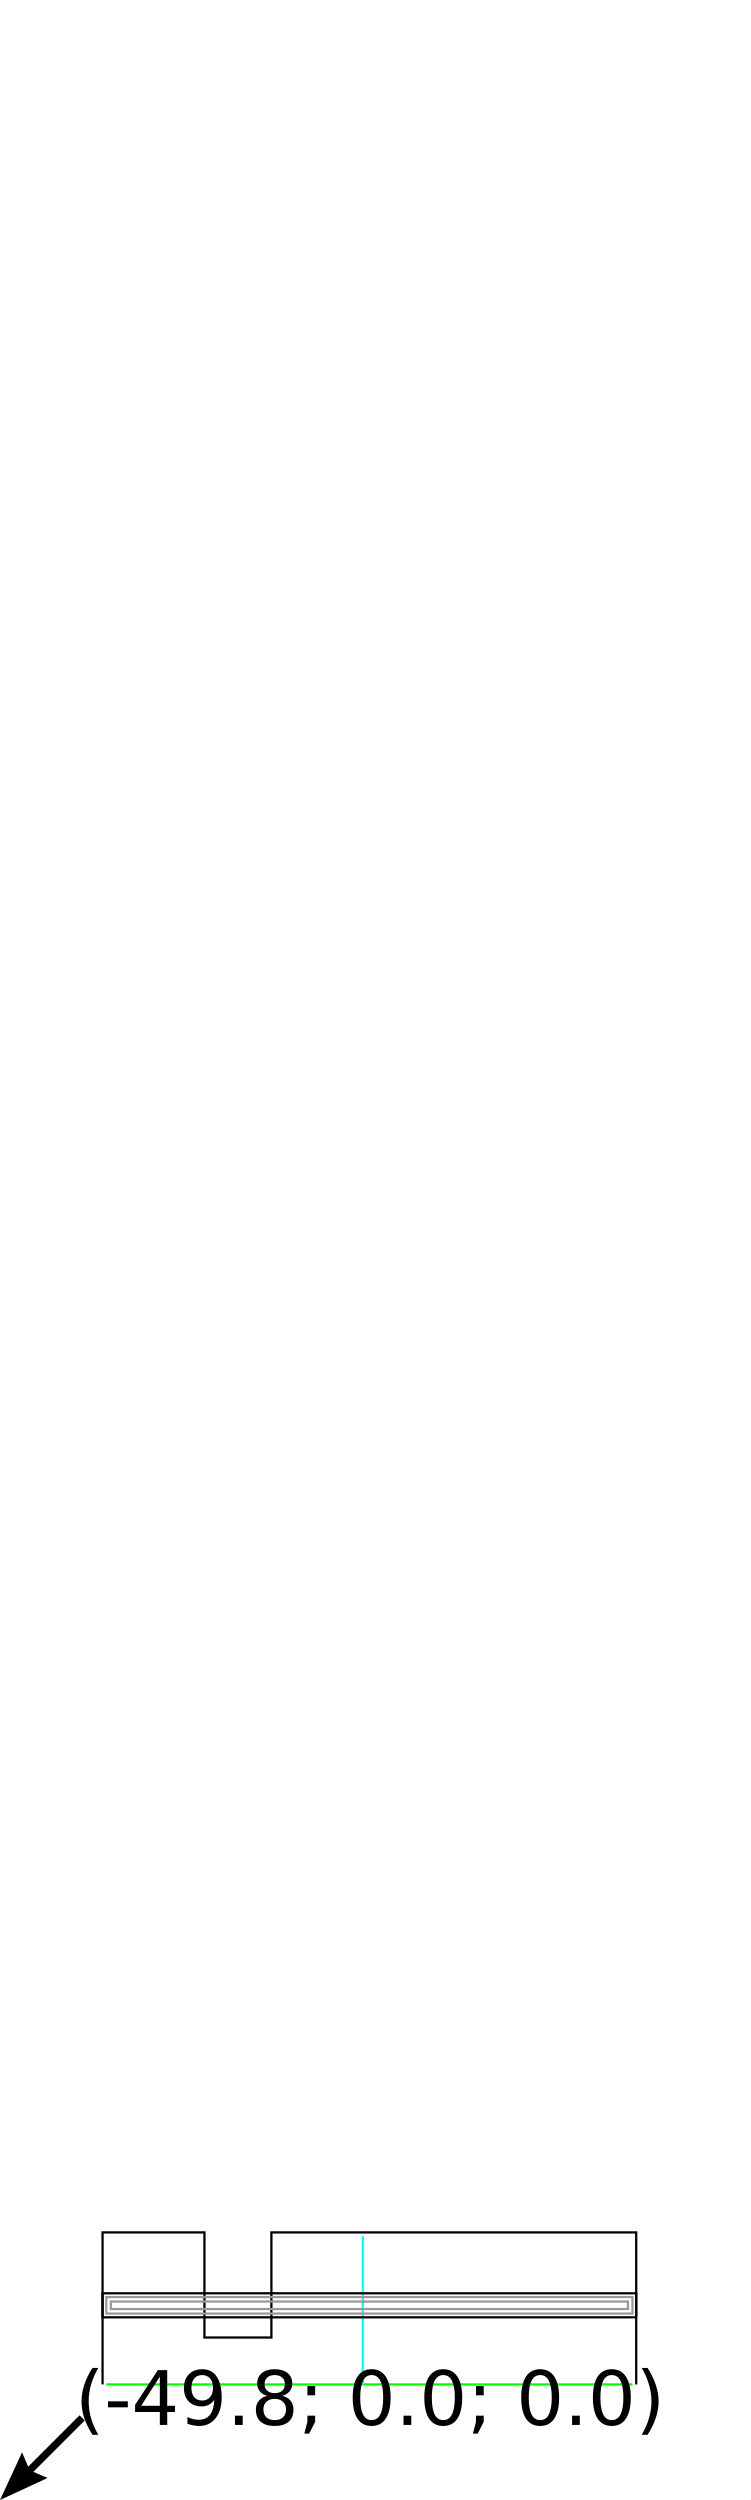
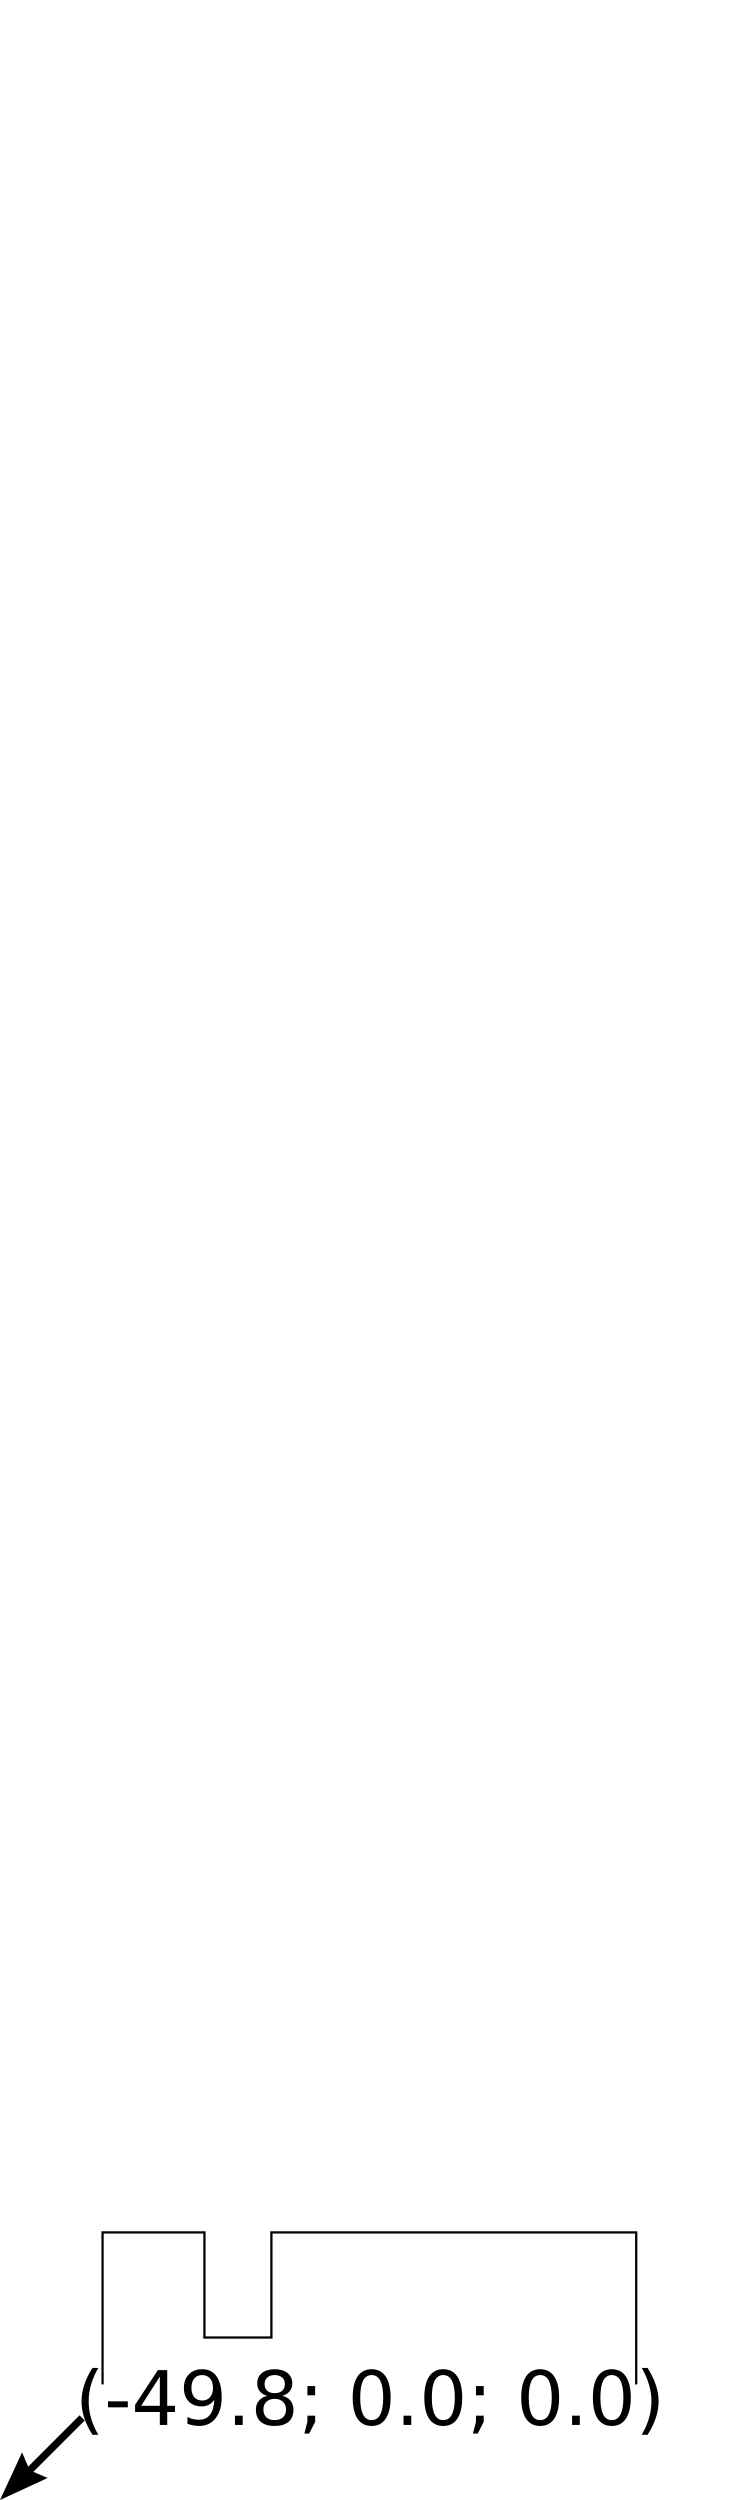
- <svg xmlns="http://www.w3.org/2000/svg" width="100mm" height="333mm" viewBox="0 0 100 333" version="1.1" id="svg983">
+ <svg xmlns="http://www.w3.org/2000/svg" id="svg983" version="1.1" viewBox="0 0 100 333" height="333mm" width="100mm">
  <defs id="defs21">
    <marker id="DistanceX" orient="auto" refX="0" refY="0" style="overflow:visible">
      <path d="M 3,-3 -3,3 M 0,-5 V 5" style="stroke:#000000;stroke-width:0.5" id="path11" />
    </marker>
    <pattern height="8" id="Hatch" patternUnits="userSpaceOnUse" width="8" x="0" y="0">
      <path d="M8 4 l-4,4" linecap="square" stroke="#000000" stroke-width="0.25" id="path14" />
      <path d="M6 2 l-4,4" linecap="square" stroke="#000000" stroke-width="0.25" id="path16" />
      <path d="M4 0 l-4,4" linecap="square" stroke="#000000" stroke-width="0.25" id="path18" />
    </pattern>
  </defs>
-   <g id="g907" transform="translate(0,36)" style="display:inline">
+   <g id="g907" transform="translate(0,36)" style="display:none">
    <path id="path905" style="fill:none;stroke:#00ff00;stroke-width:0.3;stroke-miterlimit:4;stroke-dasharray:none" d="M 84.244,281.607 H 48.327 m 0,0 h -34.166" />
  </g>
-   <g id="g911" style="display:inline" transform="translate(0,36)">
+   <g id="g911" style="display:none" transform="translate(0,36)">
    <path d="m 48.327,281.607 v -19.75" style="fill:none;stroke:#00ffff;stroke-width:0.3;stroke-miterlimit:4;stroke-dasharray:none" id="path909" />
  </g>
  <g id="g981" style="display:inline" transform="translate(0,36)">
    <path d="m 84.744,281.607 v -20.25 H 48.327 36.151 v 14 h -8.92 v -14 h -13.57 v 20.25" style="fill:none;stroke:#000000;stroke-width:0.3;stroke-miterlimit:4;stroke-dasharray:none" id="path975" />
  </g>
-   <g id="layer1" transform="translate(0,36)" style="display:inline">
+   <g id="layer1" transform="translate(0,36)" style="display:none">
    <path d="m 84.744,272.567 v -3.1 H 13.661 v 3.2 h 71.083" style="display:inline;fill:none;stroke:#000000;stroke-width:0.3;stroke-miterlimit:4;stroke-dasharray:none" id="path23" />
    <path id="path2786" style="fill:none;stroke:#999999;stroke-width:0.3;marker-end:url(#DrawCurveMarker)" d="m 83.643,270.566 v 1 H 14.76 v -1 z m 0.602,-0.6 v 2.201 H 14.161 v -2.201 z" />
    <g id="g2868" />
  </g>
  <g id="g39" style="display:inline" transform="translate(0,36)">
    <g id="g2270" transform="matrix(1,0,0,1,0,-36)" gcodetools="Gcodetools orientation group">
      <g id="g2260" gcodetools="Gcodetools orientation point (2 points)">
        <path id="path2254" style="stroke:none;fill:#000000;" gcodetools="Gcodetools orientation point arrow" d="m 0.0,333.0 2.938,-6.344 0.812,1.906 6.844,-6.844 0,0 0.688,0.688 -6.844,6.844 1.906,0.813 z z" />
        <text id="text2258" xml:space="preserve" y="323" x="10" style="font-style:normal;font-variant:normal;font-weight:normal;font-stretch:normal;font-size:10px;font-family:'DejaVu Sans';fill:#000000;fill-opacity:1;stroke:none" gcodetools="Gcodetools orientation point text">
          <tspan id="tspan2256" y="323" x="10">(-49.8; 0.0; 0.0)</tspan>
        </text>
      </g>
      <g id="g2268" gcodetools="Gcodetools orientation point (2 points)">
        <path id="path2262" style="stroke:none;fill:#000000;" gcodetools="Gcodetools orientation point arrow" d="m 100.0,333.0 2.938,-6.344 0.812,1.906 6.844,-6.844 0,0 0.688,0.688 -6.844,6.844 1.906,0.813 z z" />
        <text id="text2266" xml:space="preserve" y="323" x="110" style="font-style:normal;font-variant:normal;font-weight:normal;font-stretch:normal;font-size:10px;font-family:'DejaVu Sans';fill:#000000;fill-opacity:1;stroke:none" gcodetools="Gcodetools orientation point text">
-           <tspan id="tspan2264" y="323" x="110">(50.2; 0.0; -2.9)</tspan>
+           <tspan id="tspan2264" y="323" x="110">(50.2; 0.0; -3.1)</tspan>
        </text>
      </g>
    </g>
    <g id="g2393" transform="translate(-108.4265,341.6336)" gcodetools="Gcodetools tool definition">
      <path id="path2311" d="M -20,-20 H 380 V 155 H -20 Z" style="fill:#00ff00;fill-opacity:0.5;stroke:#444444;stroke-width:1px" gcodetools="Gcodetools tool background" />
      <g id="g2321" gcodetools="Gcodetools tool parameter">
        <text id="text2315" xml:space="preserve" y="0" x="0" style="font-style:normal;font-variant:normal;font-weight:normal;font-stretch:normal;font-size:20px;font-family:'DejaVu Sans';fill:#000000;fill-opacity:1;stroke:none" gcodetools="Gcodetools tool definition field name">
          <tspan id="tspan2313" y="0" x="0">name</tspan>
        </text>
        <text id="text2319" xml:space="preserve" y="0" x="150" style="font-style:normal;font-variant:normal;font-weight:normal;font-stretch:normal;font-size:20px;font-family:'DejaVu Sans';fill:#000000;fill-opacity:1;stroke:none" gcodetools="Gcodetools tool definition field value">
          <tspan id="tspan2317" y="0" x="150">Cylindrical cutter</tspan>
        </text>
      </g>
      <g id="g2331" gcodetools="Gcodetools tool parameter">
        <text id="text2325" xml:space="preserve" y="20" x="0" style="font-style:normal;font-variant:normal;font-weight:normal;font-stretch:normal;font-size:10px;font-family:'DejaVu Sans';fill:#000000;fill-opacity:1;stroke:none" gcodetools="Gcodetools tool definition field name">
          <tspan id="tspan2323" y="20" x="0">id</tspan>
        </text>
        <text id="text2329" xml:space="preserve" y="20" x="150" style="font-style:normal;font-variant:normal;font-weight:normal;font-stretch:normal;font-size:10px;font-family:'DejaVu Sans';fill:#000000;fill-opacity:1;stroke:none" gcodetools="Gcodetools tool definition field value">
          <tspan id="tspan2327" y="20" x="150">Cylindrical cutter 0001</tspan>
        </text>
      </g>
      <g id="g2341" gcodetools="Gcodetools tool parameter">
        <text id="text2335" xml:space="preserve" y="35" x="0" style="font-style:normal;font-variant:normal;font-weight:normal;font-stretch:normal;font-size:10px;font-family:'DejaVu Sans';fill:#000000;fill-opacity:1;stroke:none" gcodetools="Gcodetools tool definition field name">
          <tspan id="tspan2333" y="35" x="0">diameter</tspan>
        </text>
        <text id="text2339" xml:space="preserve" y="35" x="150" style="font-style:normal;font-variant:normal;font-weight:normal;font-stretch:normal;font-size:10px;font-family:'DejaVu Sans';fill:#000000;fill-opacity:1;stroke:none" gcodetools="Gcodetools tool definition field value">
          <tspan id="tspan2337" y="35" x="150">1</tspan>
        </text>
      </g>
      <g id="g2351" gcodetools="Gcodetools tool parameter">
        <text id="text2345" xml:space="preserve" y="50" x="0" style="font-style:normal;font-variant:normal;font-weight:normal;font-stretch:normal;font-size:10px;font-family:'DejaVu Sans';fill:#000000;fill-opacity:1;stroke:none" gcodetools="Gcodetools tool definition field name">
          <tspan id="tspan2343" y="50" x="0">feed</tspan>
        </text>
        <text id="text2349" xml:space="preserve" y="50" x="150" style="font-style:normal;font-variant:normal;font-weight:normal;font-stretch:normal;font-size:10px;font-family:'DejaVu Sans';fill:#000000;fill-opacity:1;stroke:none" gcodetools="Gcodetools tool definition field value">
          <tspan id="tspan2347" y="50" x="150">400</tspan>
        </text>
      </g>
      <g id="g2361" gcodetools="Gcodetools tool parameter">
        <text id="text2355" xml:space="preserve" y="65" x="0" style="font-style:normal;font-variant:normal;font-weight:normal;font-stretch:normal;font-size:10px;font-family:'DejaVu Sans';fill:#000000;fill-opacity:1;stroke:none" gcodetools="Gcodetools tool definition field name">
          <tspan id="tspan2353" y="65" x="0">penetration angle</tspan>
        </text>
        <text id="text2359" xml:space="preserve" y="65" x="150" style="font-style:normal;font-variant:normal;font-weight:normal;font-stretch:normal;font-size:10px;font-family:'DejaVu Sans';fill:#000000;fill-opacity:1;stroke:none" gcodetools="Gcodetools tool definition field value">
          <tspan id="tspan2357" y="65" x="150">90</tspan>
        </text>
      </g>
      <g id="g2371" gcodetools="Gcodetools tool parameter">
        <text id="text2365" xml:space="preserve" y="80" x="0" style="font-style:normal;font-variant:normal;font-weight:normal;font-stretch:normal;font-size:10px;font-family:'DejaVu Sans';fill:#000000;fill-opacity:1;stroke:none" gcodetools="Gcodetools tool definition field name">
          <tspan id="tspan2363" y="80" x="0">penetration feed</tspan>
        </text>
        <text id="text2369" xml:space="preserve" y="80" x="150" style="font-style:normal;font-variant:normal;font-weight:normal;font-stretch:normal;font-size:10px;font-family:'DejaVu Sans';fill:#000000;fill-opacity:1;stroke:none" gcodetools="Gcodetools tool definition field value">
          <tspan id="tspan2367" y="80" x="150">100</tspan>
        </text>
      </g>
      <g id="g2381" gcodetools="Gcodetools tool parameter">
        <text id="text2375" xml:space="preserve" y="95" x="0" style="font-style:normal;font-variant:normal;font-weight:normal;font-stretch:normal;font-size:10px;font-family:'DejaVu Sans';fill:#000000;fill-opacity:1;stroke:none" gcodetools="Gcodetools tool definition field name">
          <tspan id="tspan2373" y="95" x="0">depth step</tspan>
        </text>
        <text id="text2379" xml:space="preserve" y="95" x="150" style="font-style:normal;font-variant:normal;font-weight:normal;font-stretch:normal;font-size:10px;font-family:'DejaVu Sans';fill:#000000;fill-opacity:1;stroke:none" gcodetools="Gcodetools tool definition field value">
          <tspan id="tspan2377" y="95" x="150">3.5</tspan>
        </text>
      </g>
      <g id="g2391" gcodetools="Gcodetools tool parameter">
        <text id="text2385" xml:space="preserve" y="110" x="0" style="font-style:normal;font-variant:normal;font-weight:normal;font-stretch:normal;font-size:10px;font-family:'DejaVu Sans';fill:#000000;fill-opacity:1;stroke:none" gcodetools="Gcodetools tool definition field name">
          <tspan id="tspan2383" y="110" x="0">tool change gcode</tspan>
        </text>
        <text id="text2389" xml:space="preserve" y="110" x="150" style="font-style:normal;font-variant:normal;font-weight:normal;font-stretch:normal;font-size:10px;font-family:'DejaVu Sans';fill:#000000;fill-opacity:1;stroke:none" gcodetools="Gcodetools tool definition field value">
          <tspan id="tspan2387" y="110" x="150">(None)</tspan>
        </text>
      </g>
    </g>
  </g>
</svg>
